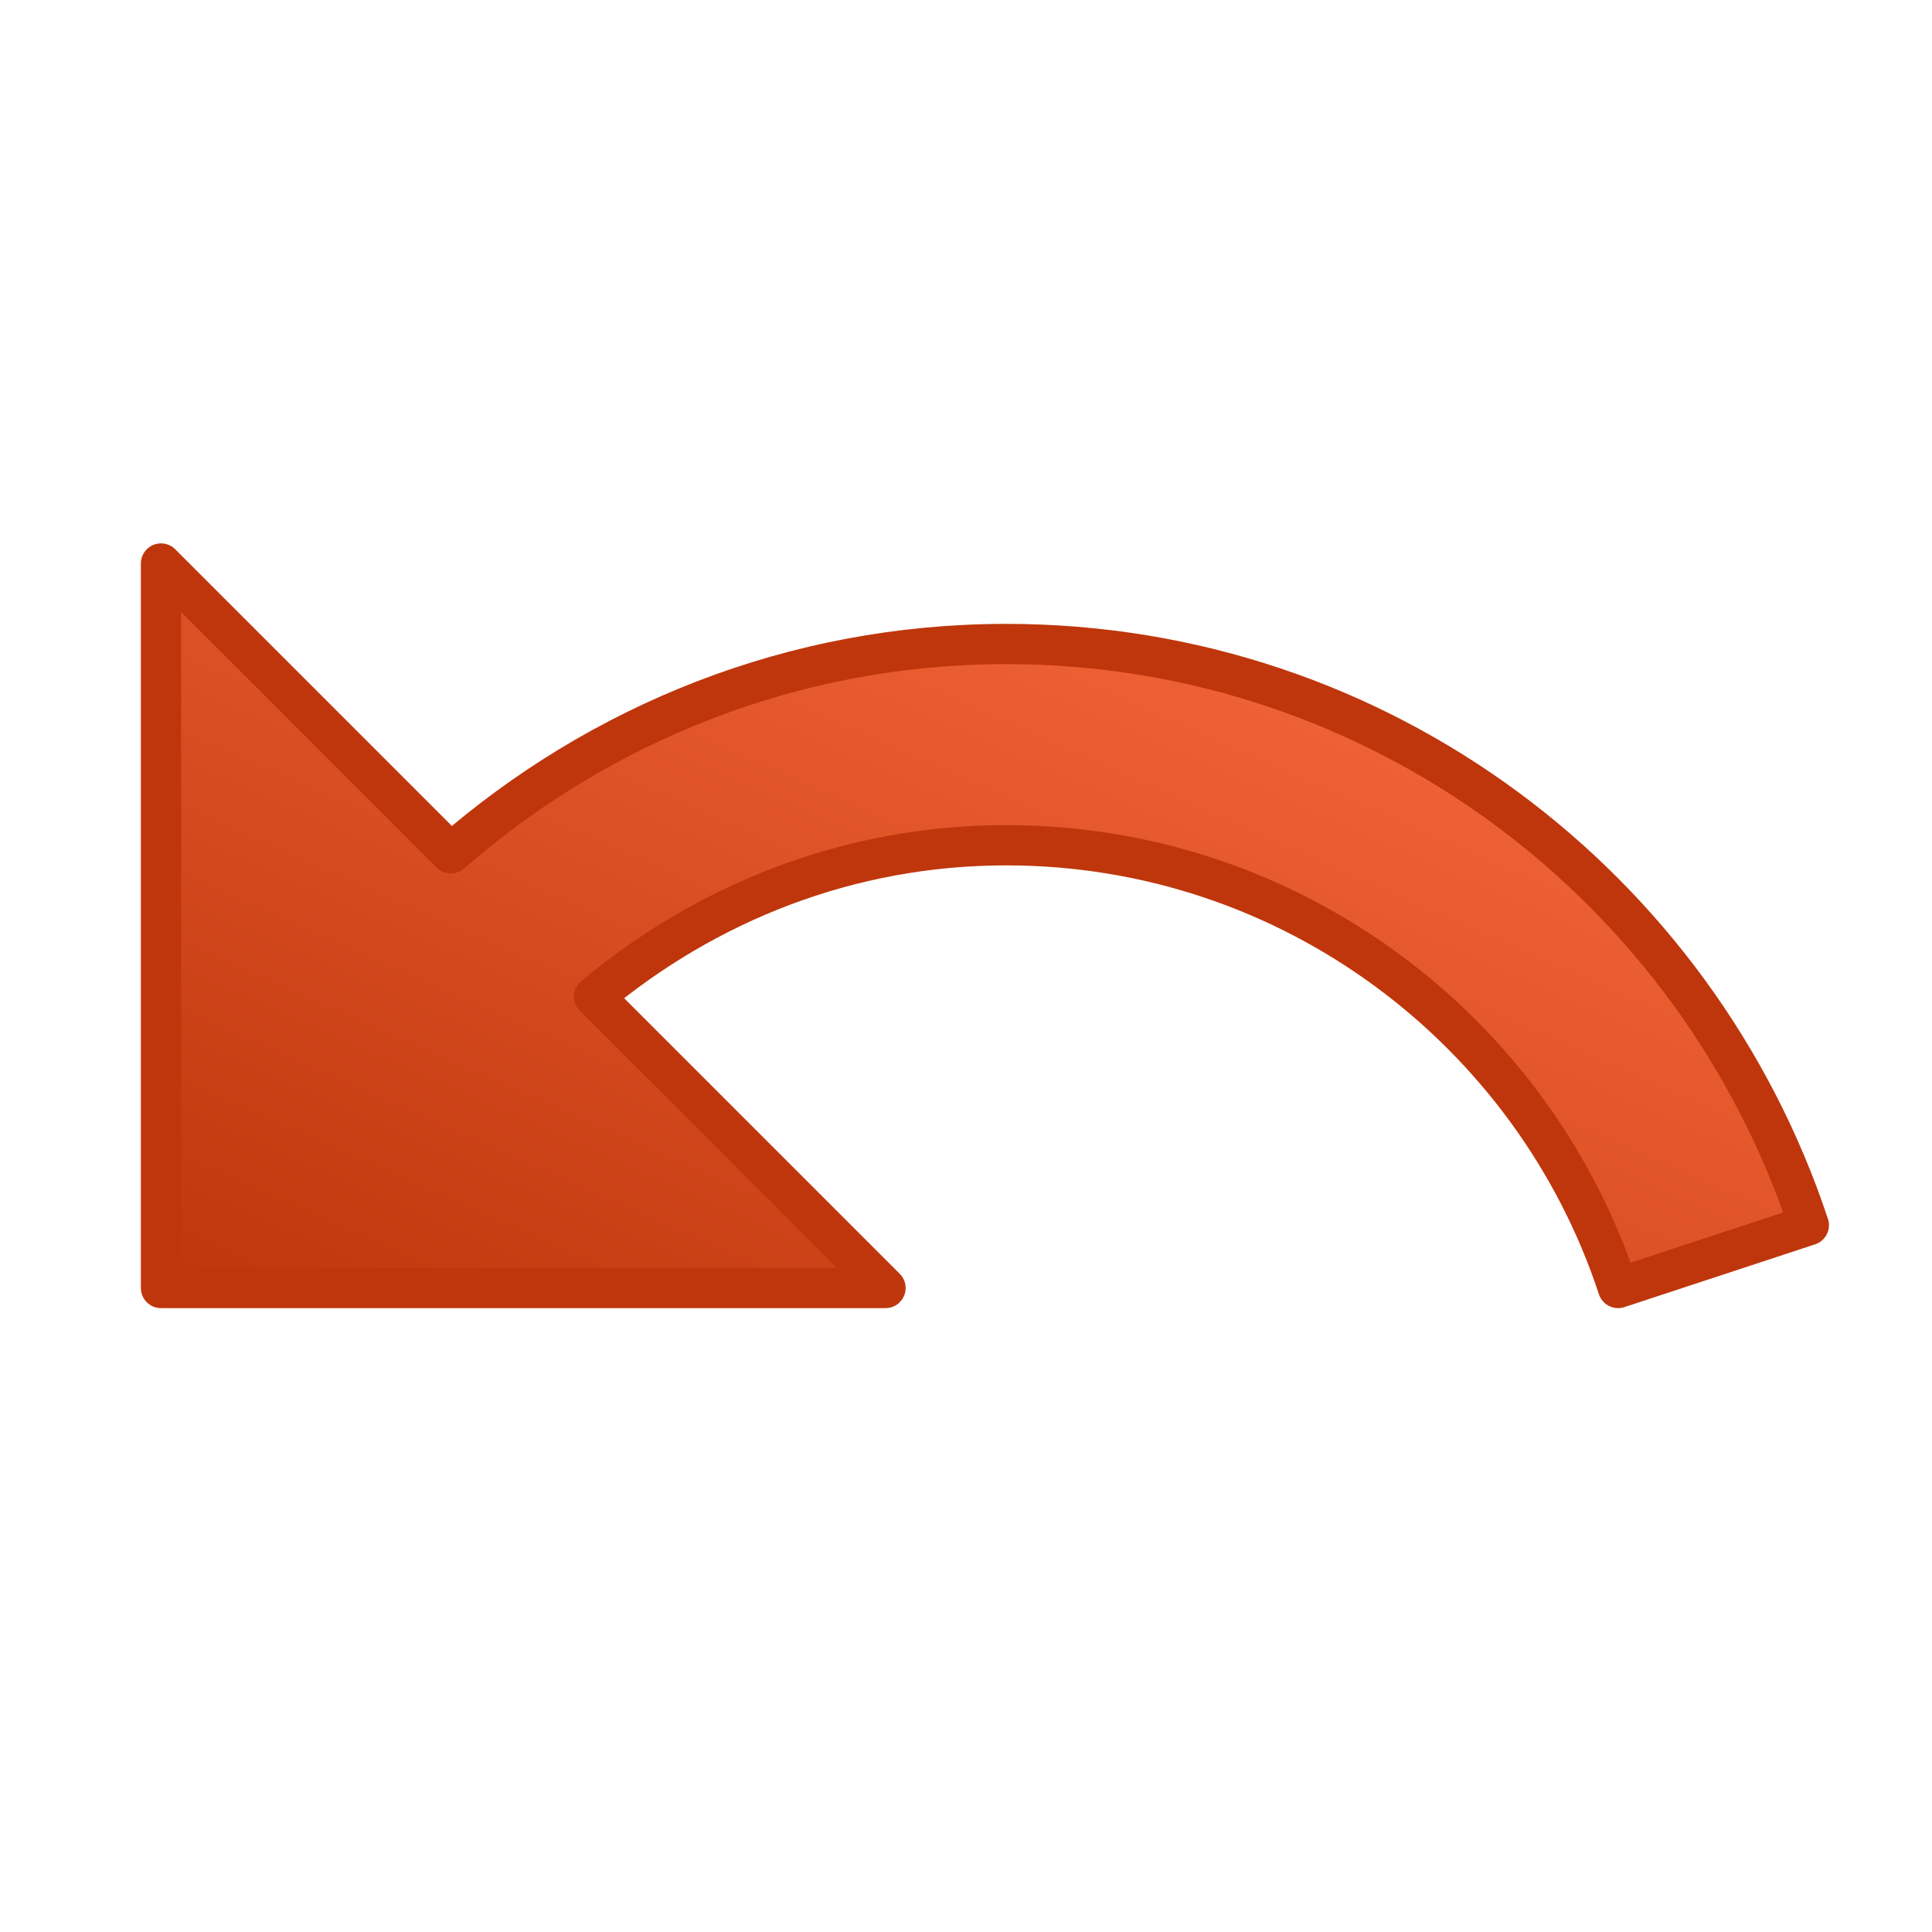
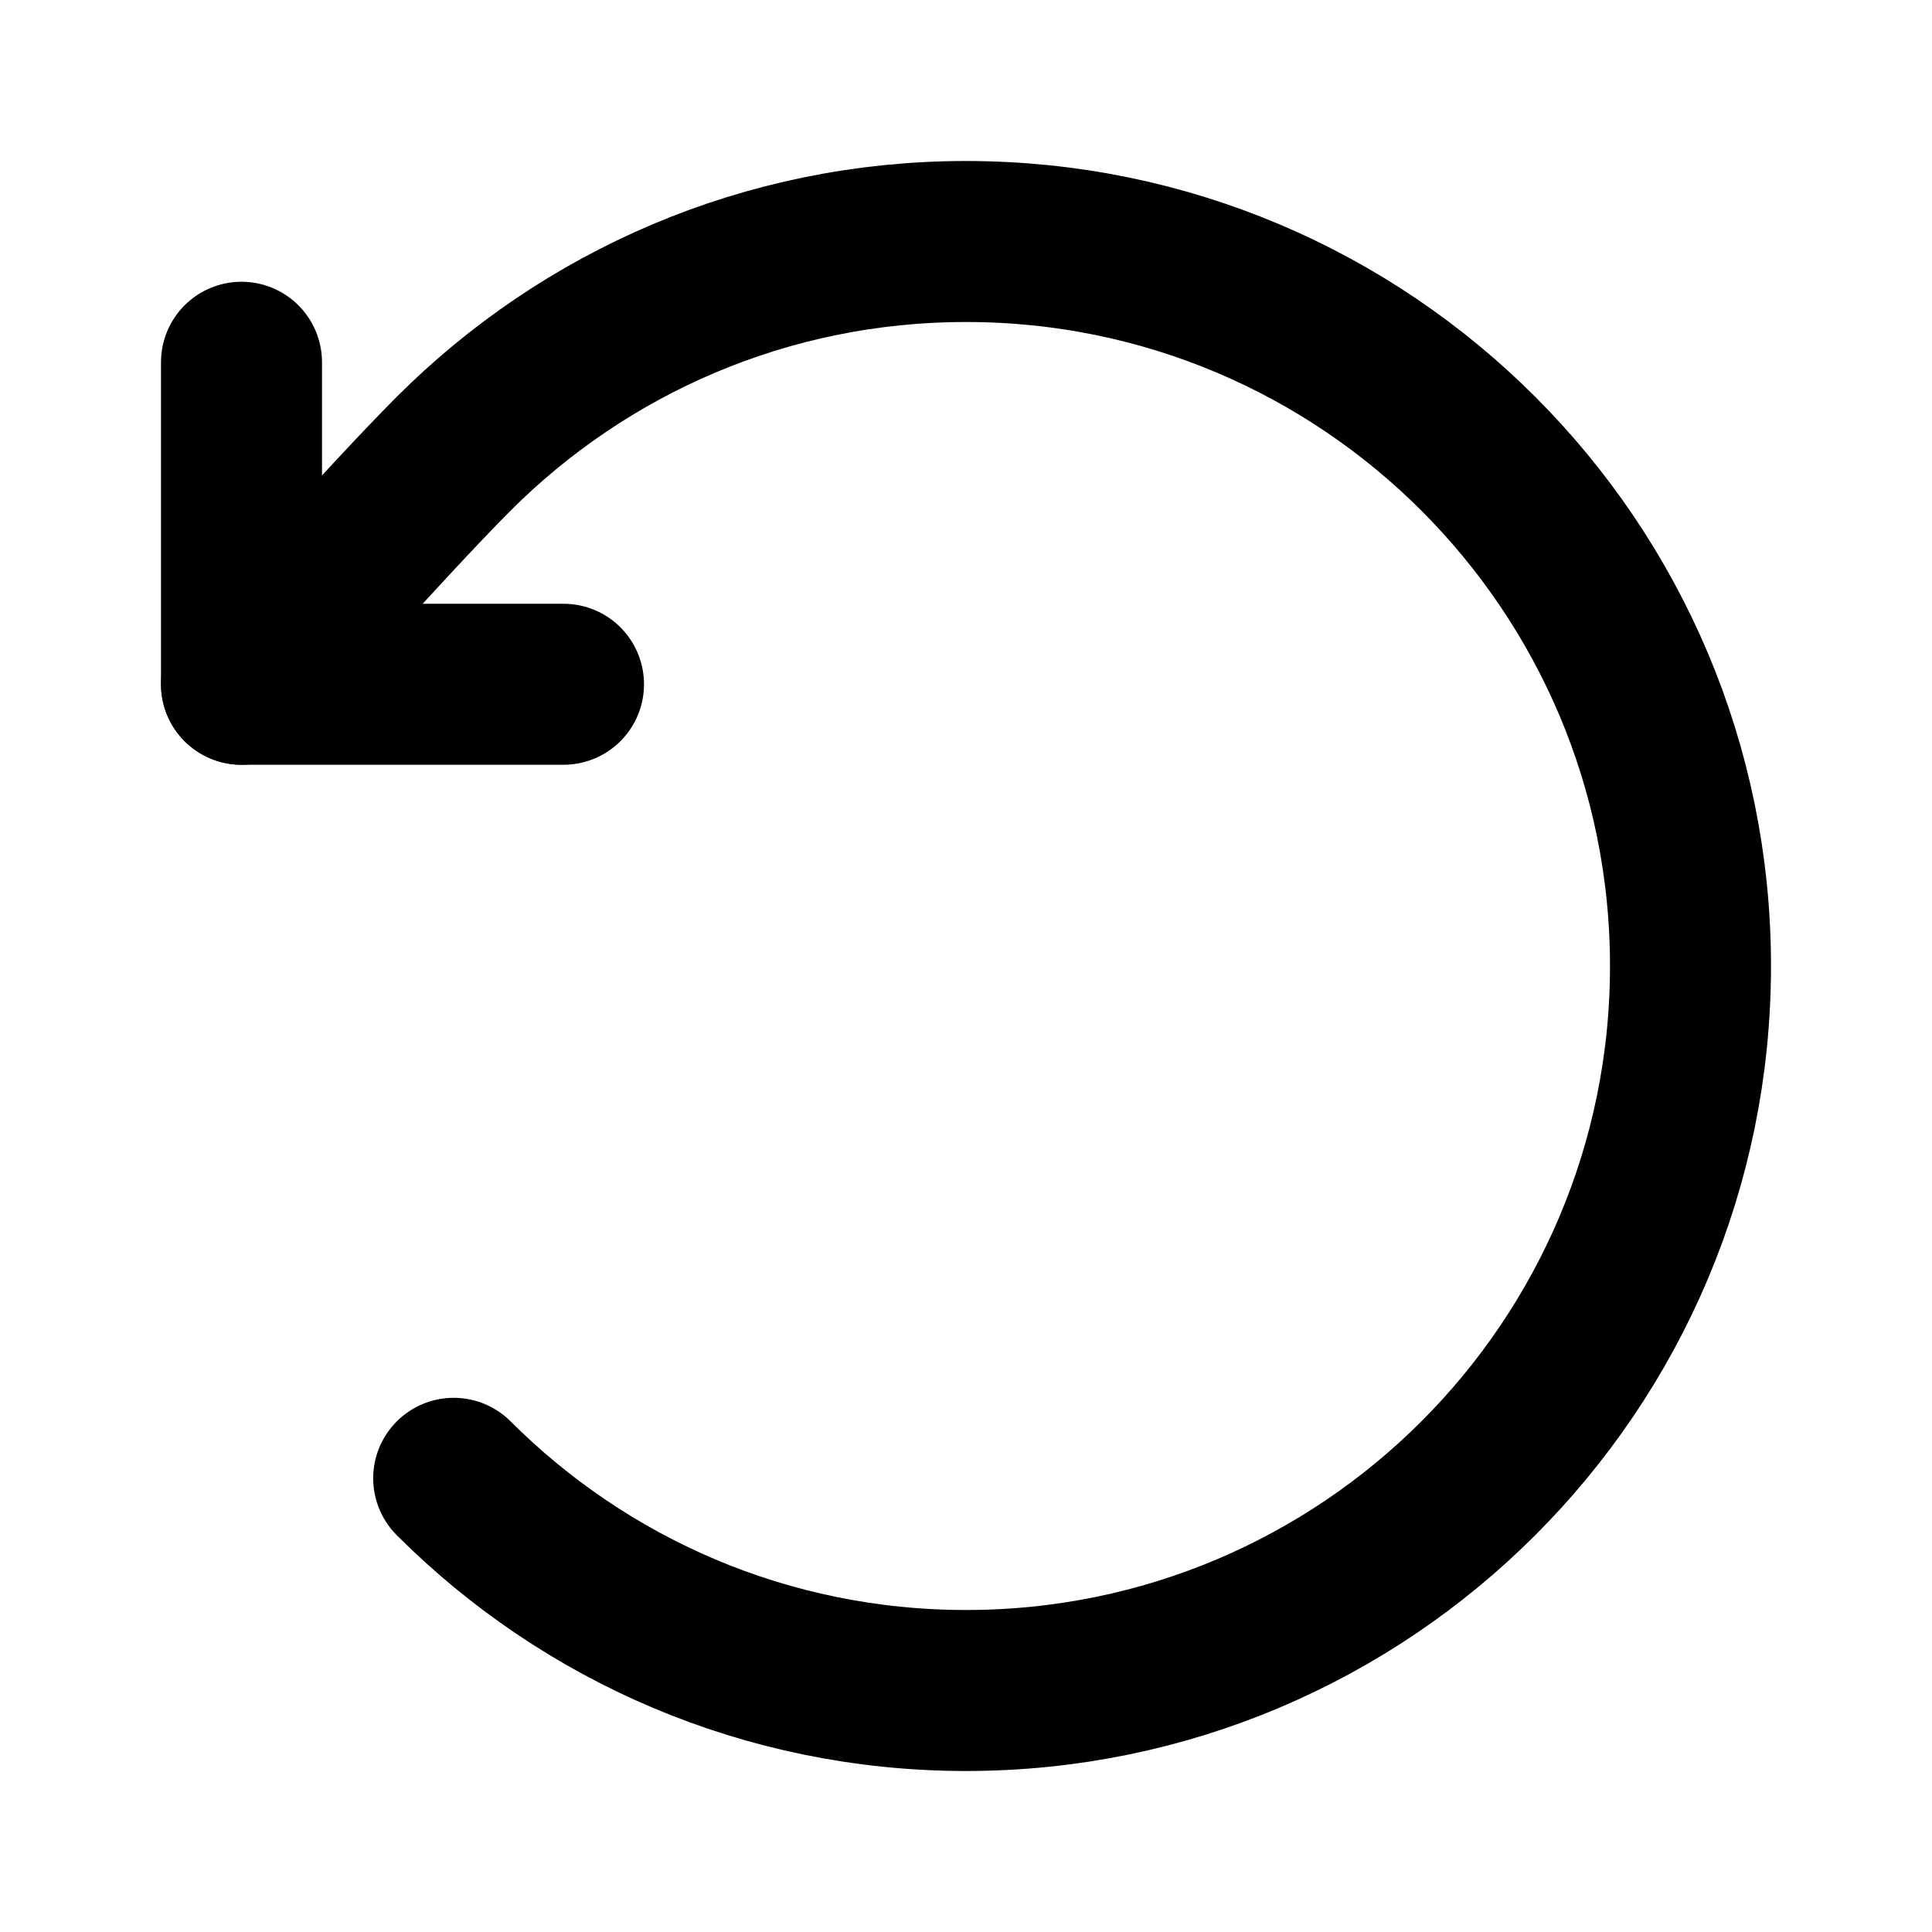
- <svg xmlns="http://www.w3.org/2000/svg" width="24" height="24" viewBox="0 0 24 24">
-   <defs>
-     <linearGradient id="undoGradient" x1="100%" y1="0%" x2="0%" y2="100%">
-       <stop offset="0%" stop-color="#FF7043" />
-       <stop offset="100%" stop-color="#BF360C" />
-     </linearGradient>
-   </defs>
-   <path d="M12.5 8c-2.65 0-5.05.99-6.9 2.6L2 7v9h9l-3.62-3.62c1.39-1.16 3.16-1.88 5.12-1.88 3.54 0 6.55 2.31 7.6 5.5l2.37-.78C21.08 11.03 17.15 8 12.5 8z" fill="url(#undoGradient)" stroke="#BF360C" stroke-width="0.5" stroke-linejoin="round" />
+ <svg xmlns="http://www.w3.org/2000/svg" width="32" height="32" viewBox="0 0 48 48" fill="none">
+   <path d="M11.272 36.728C14.529 39.985 19.029 42 24 42C33.941 42 42 33.941 42 24C42 14.059 33.941 6 24 6C19.029 6 14.529 8.015 11.272 11.272C9.614 12.93 6 17 6 17" stroke="#000000" stroke-width="4" stroke-linecap="round" stroke-linejoin="round" />
+   <path d="M6 9V17H14" stroke="#000000" stroke-width="4" stroke-linecap="round" stroke-linejoin="round" />
</svg>
